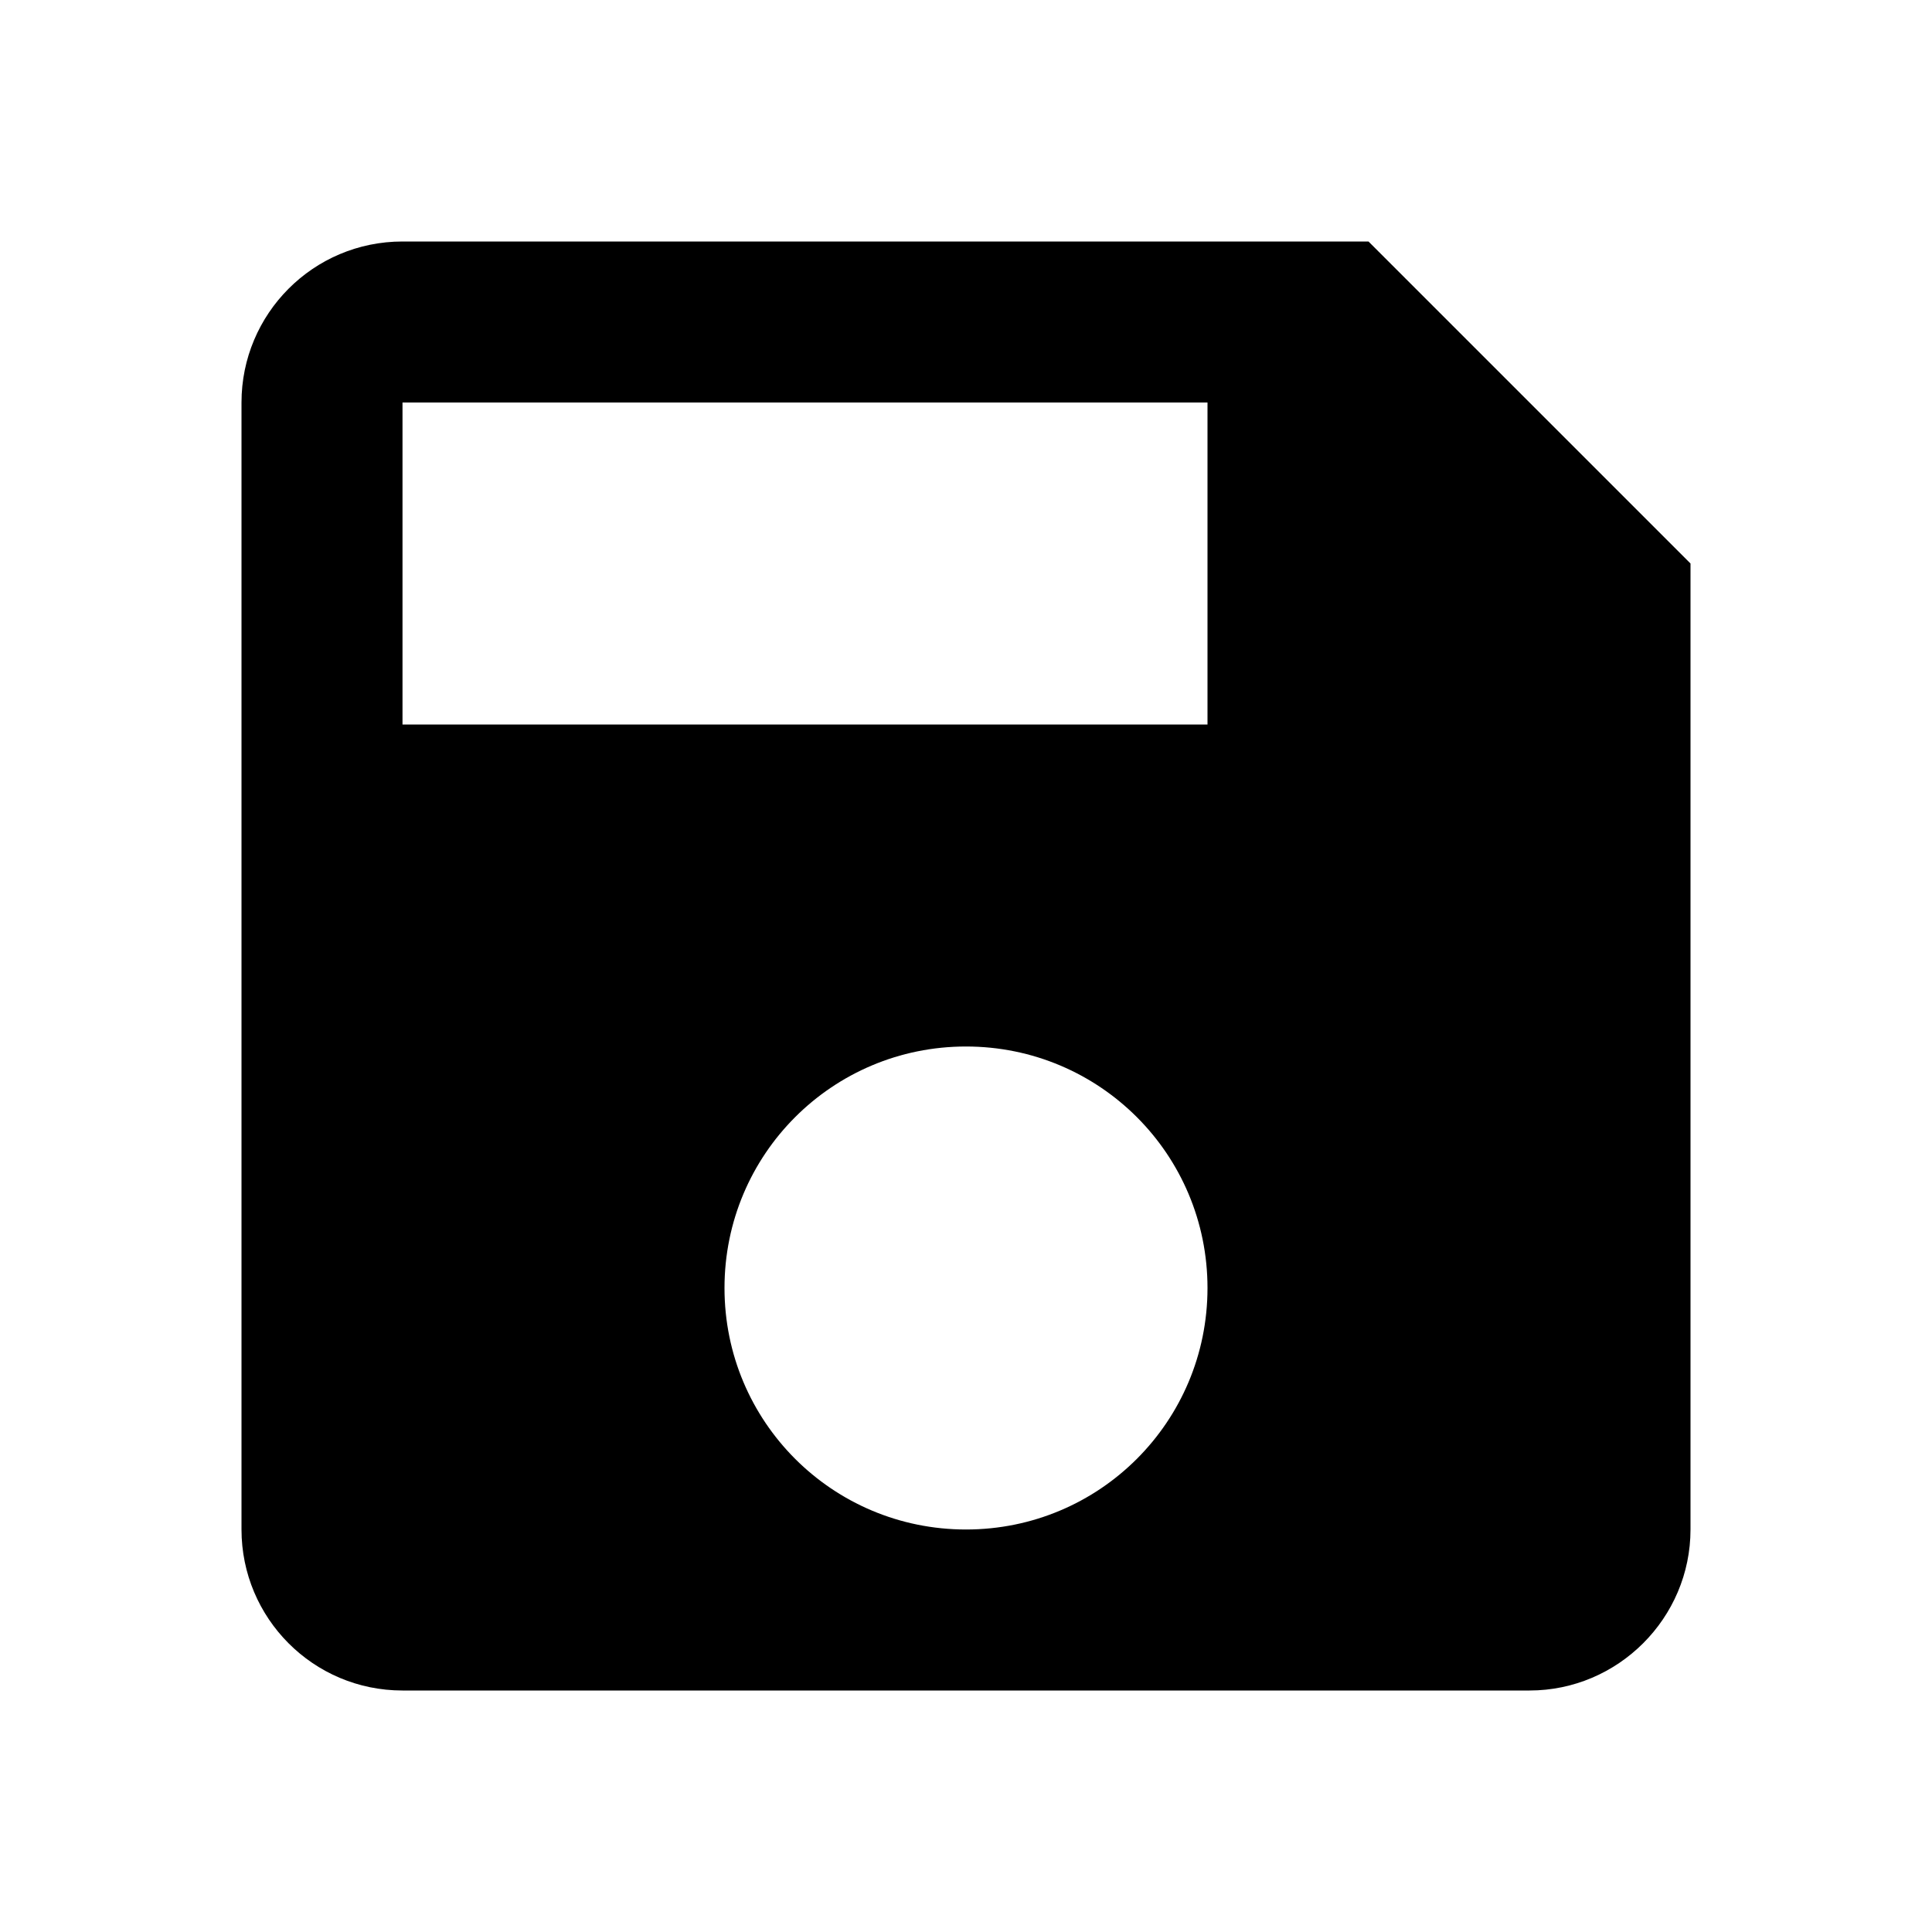
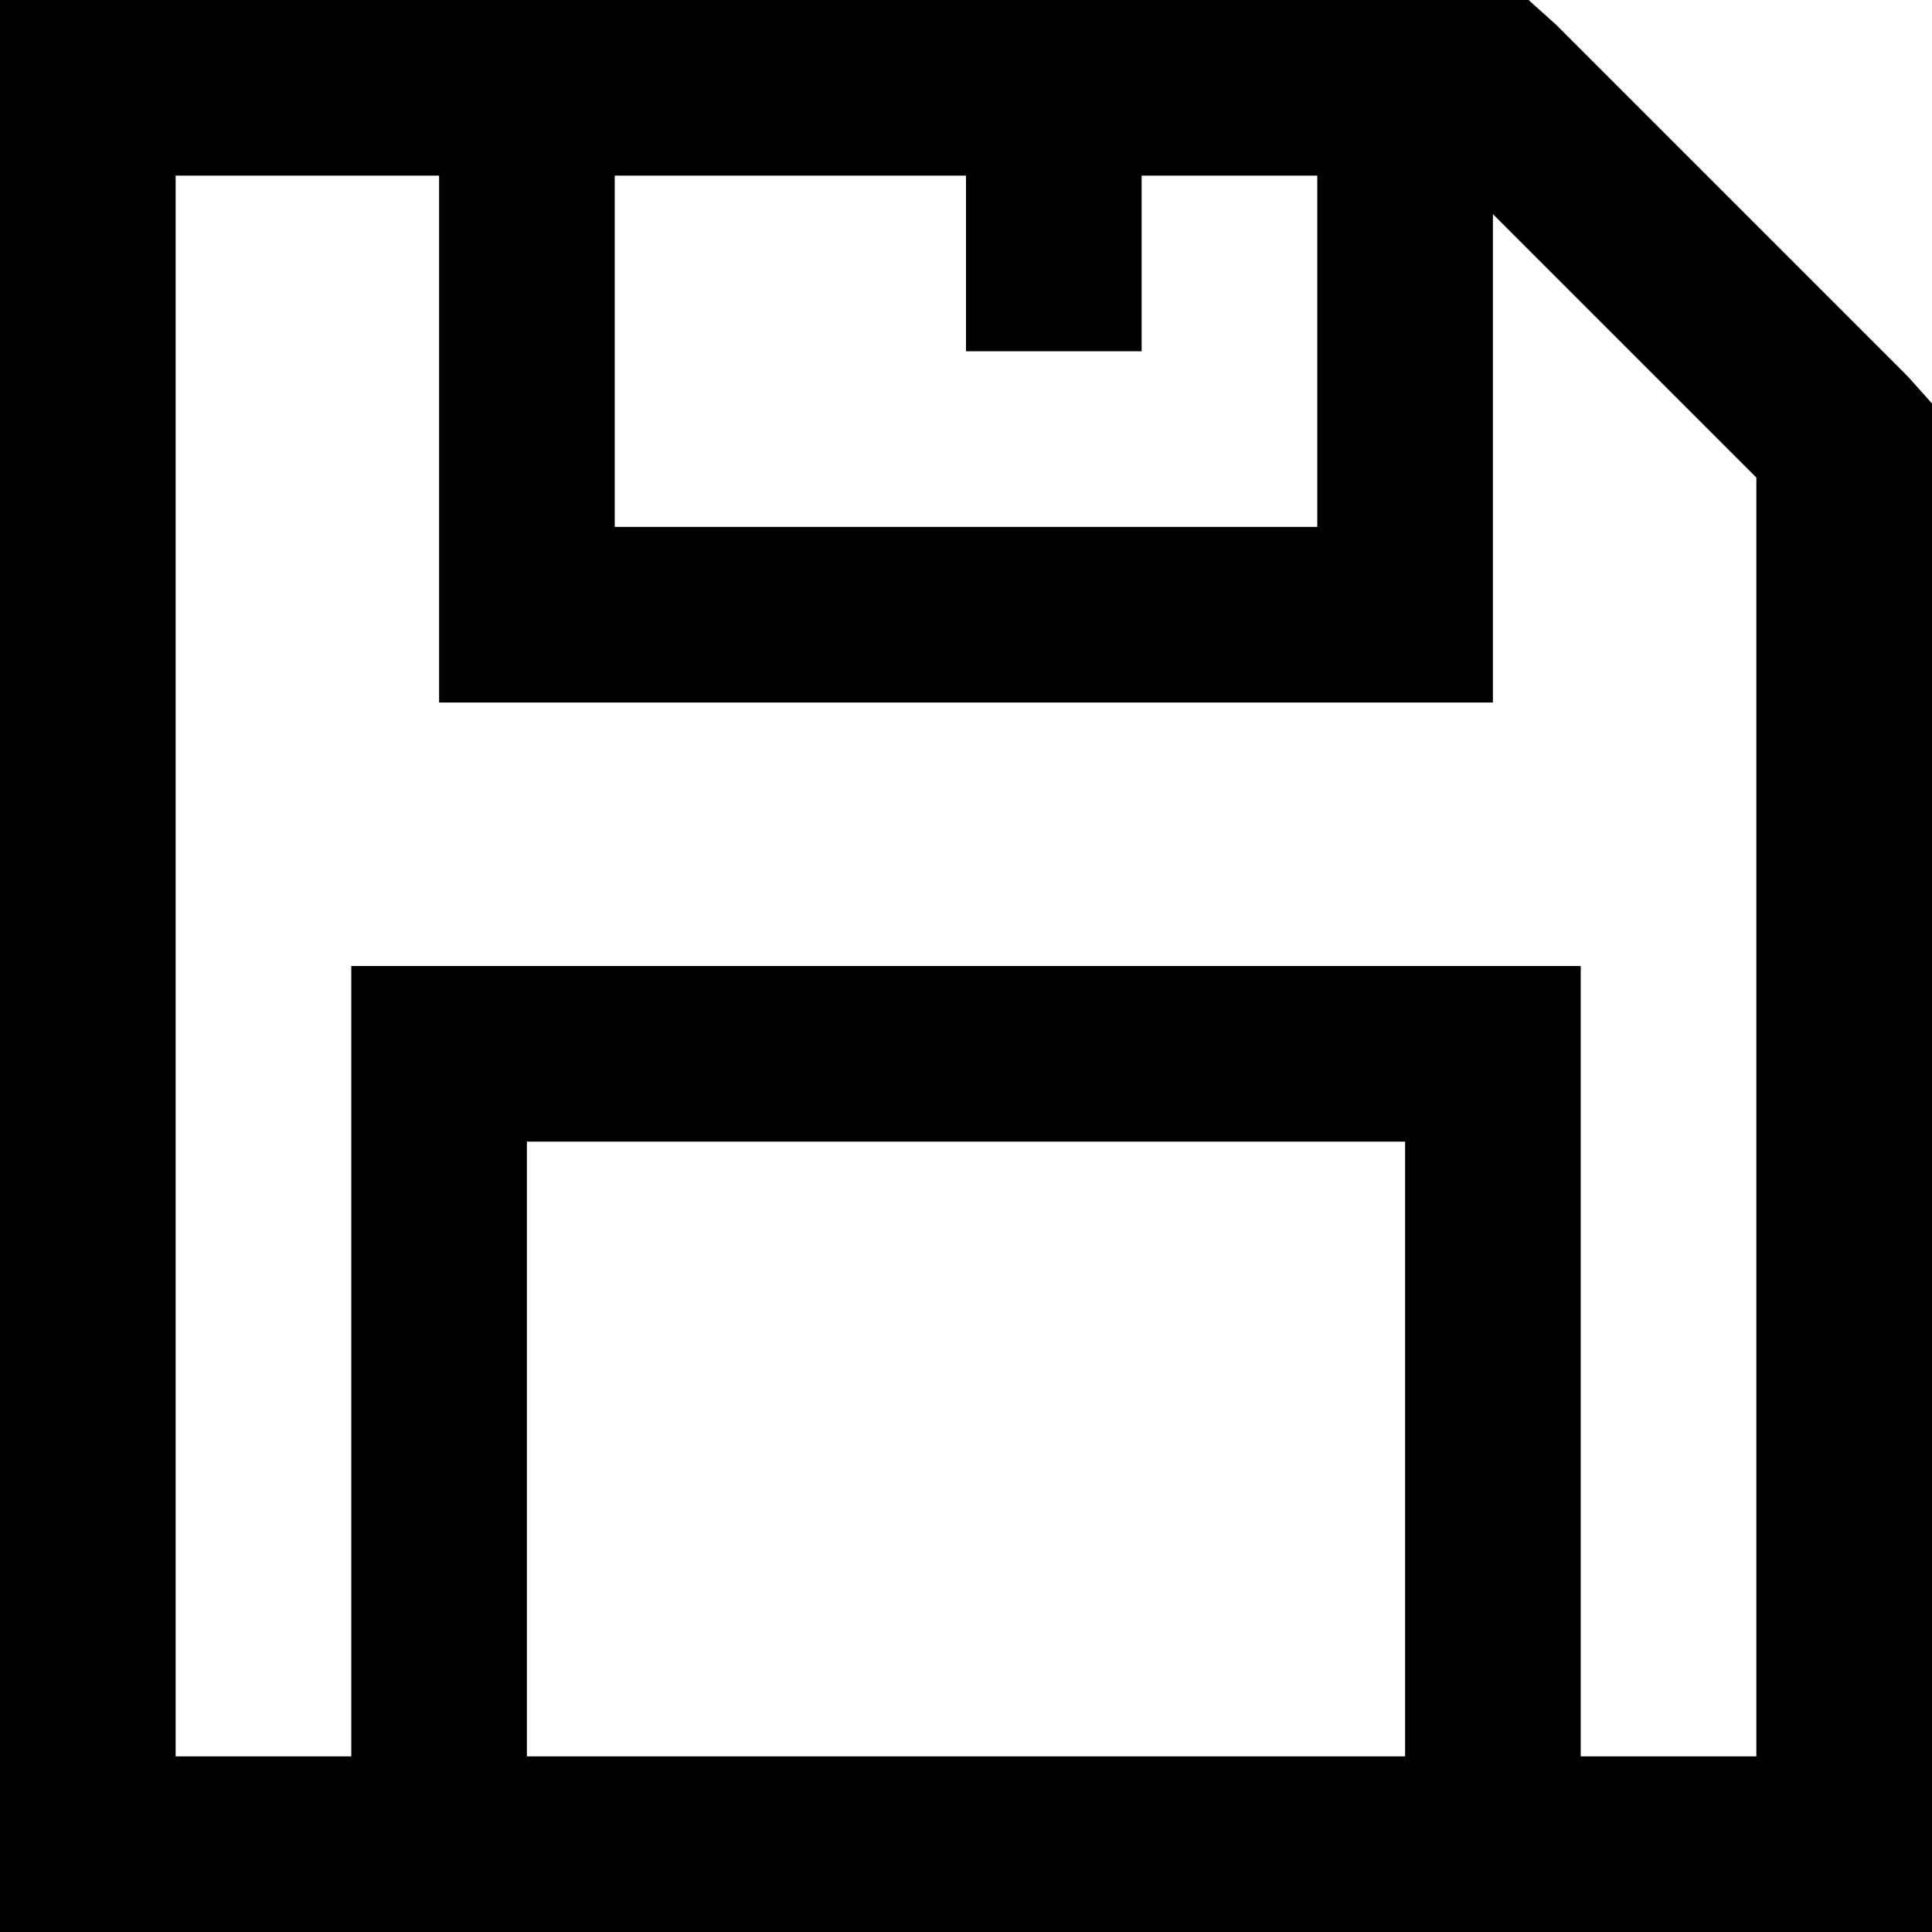
- <svg xmlns="http://www.w3.org/2000/svg" height="24" viewBox="0 0 24 24" width="24">
-   <path d="M0 0h24v24H0z" fill="none" />
-   <path d="M17 3H5c-1.11 0-2 .9-2 2v14c0 1.1.89 2 2 2h14c1.1 0 2-.9 2-2V7l-4-4zm-5 16c-1.66 0-3-1.34-3-3s1.34-3 3-3 3 1.34 3 3-1.34 3-3 3zm3-10H5V5h10v4z" />
+ <svg xmlns="http://www.w3.org/2000/svg" width="22" height="22" viewBox="0 0 22 22">
+   <path d="M0,0 L0,22 L22,22 L22,4.594 L21.719,4.281 L17.719,0.281 L17.406,0 L0,0 Z M2,2 L5,2 L5,8 L17,8 L17,2.438 L20,5.438 L20,20 L18,20 L18,11 L4,11 L4,20 L2,20 L2,2 Z M7,2 L11,2 L11,4 L13,4 L13,2 L15,2 L15,6 L7,6 L7,2 Z M6,13 L16,13 L16,20 L6,20 L6,13 Z" />
</svg>
